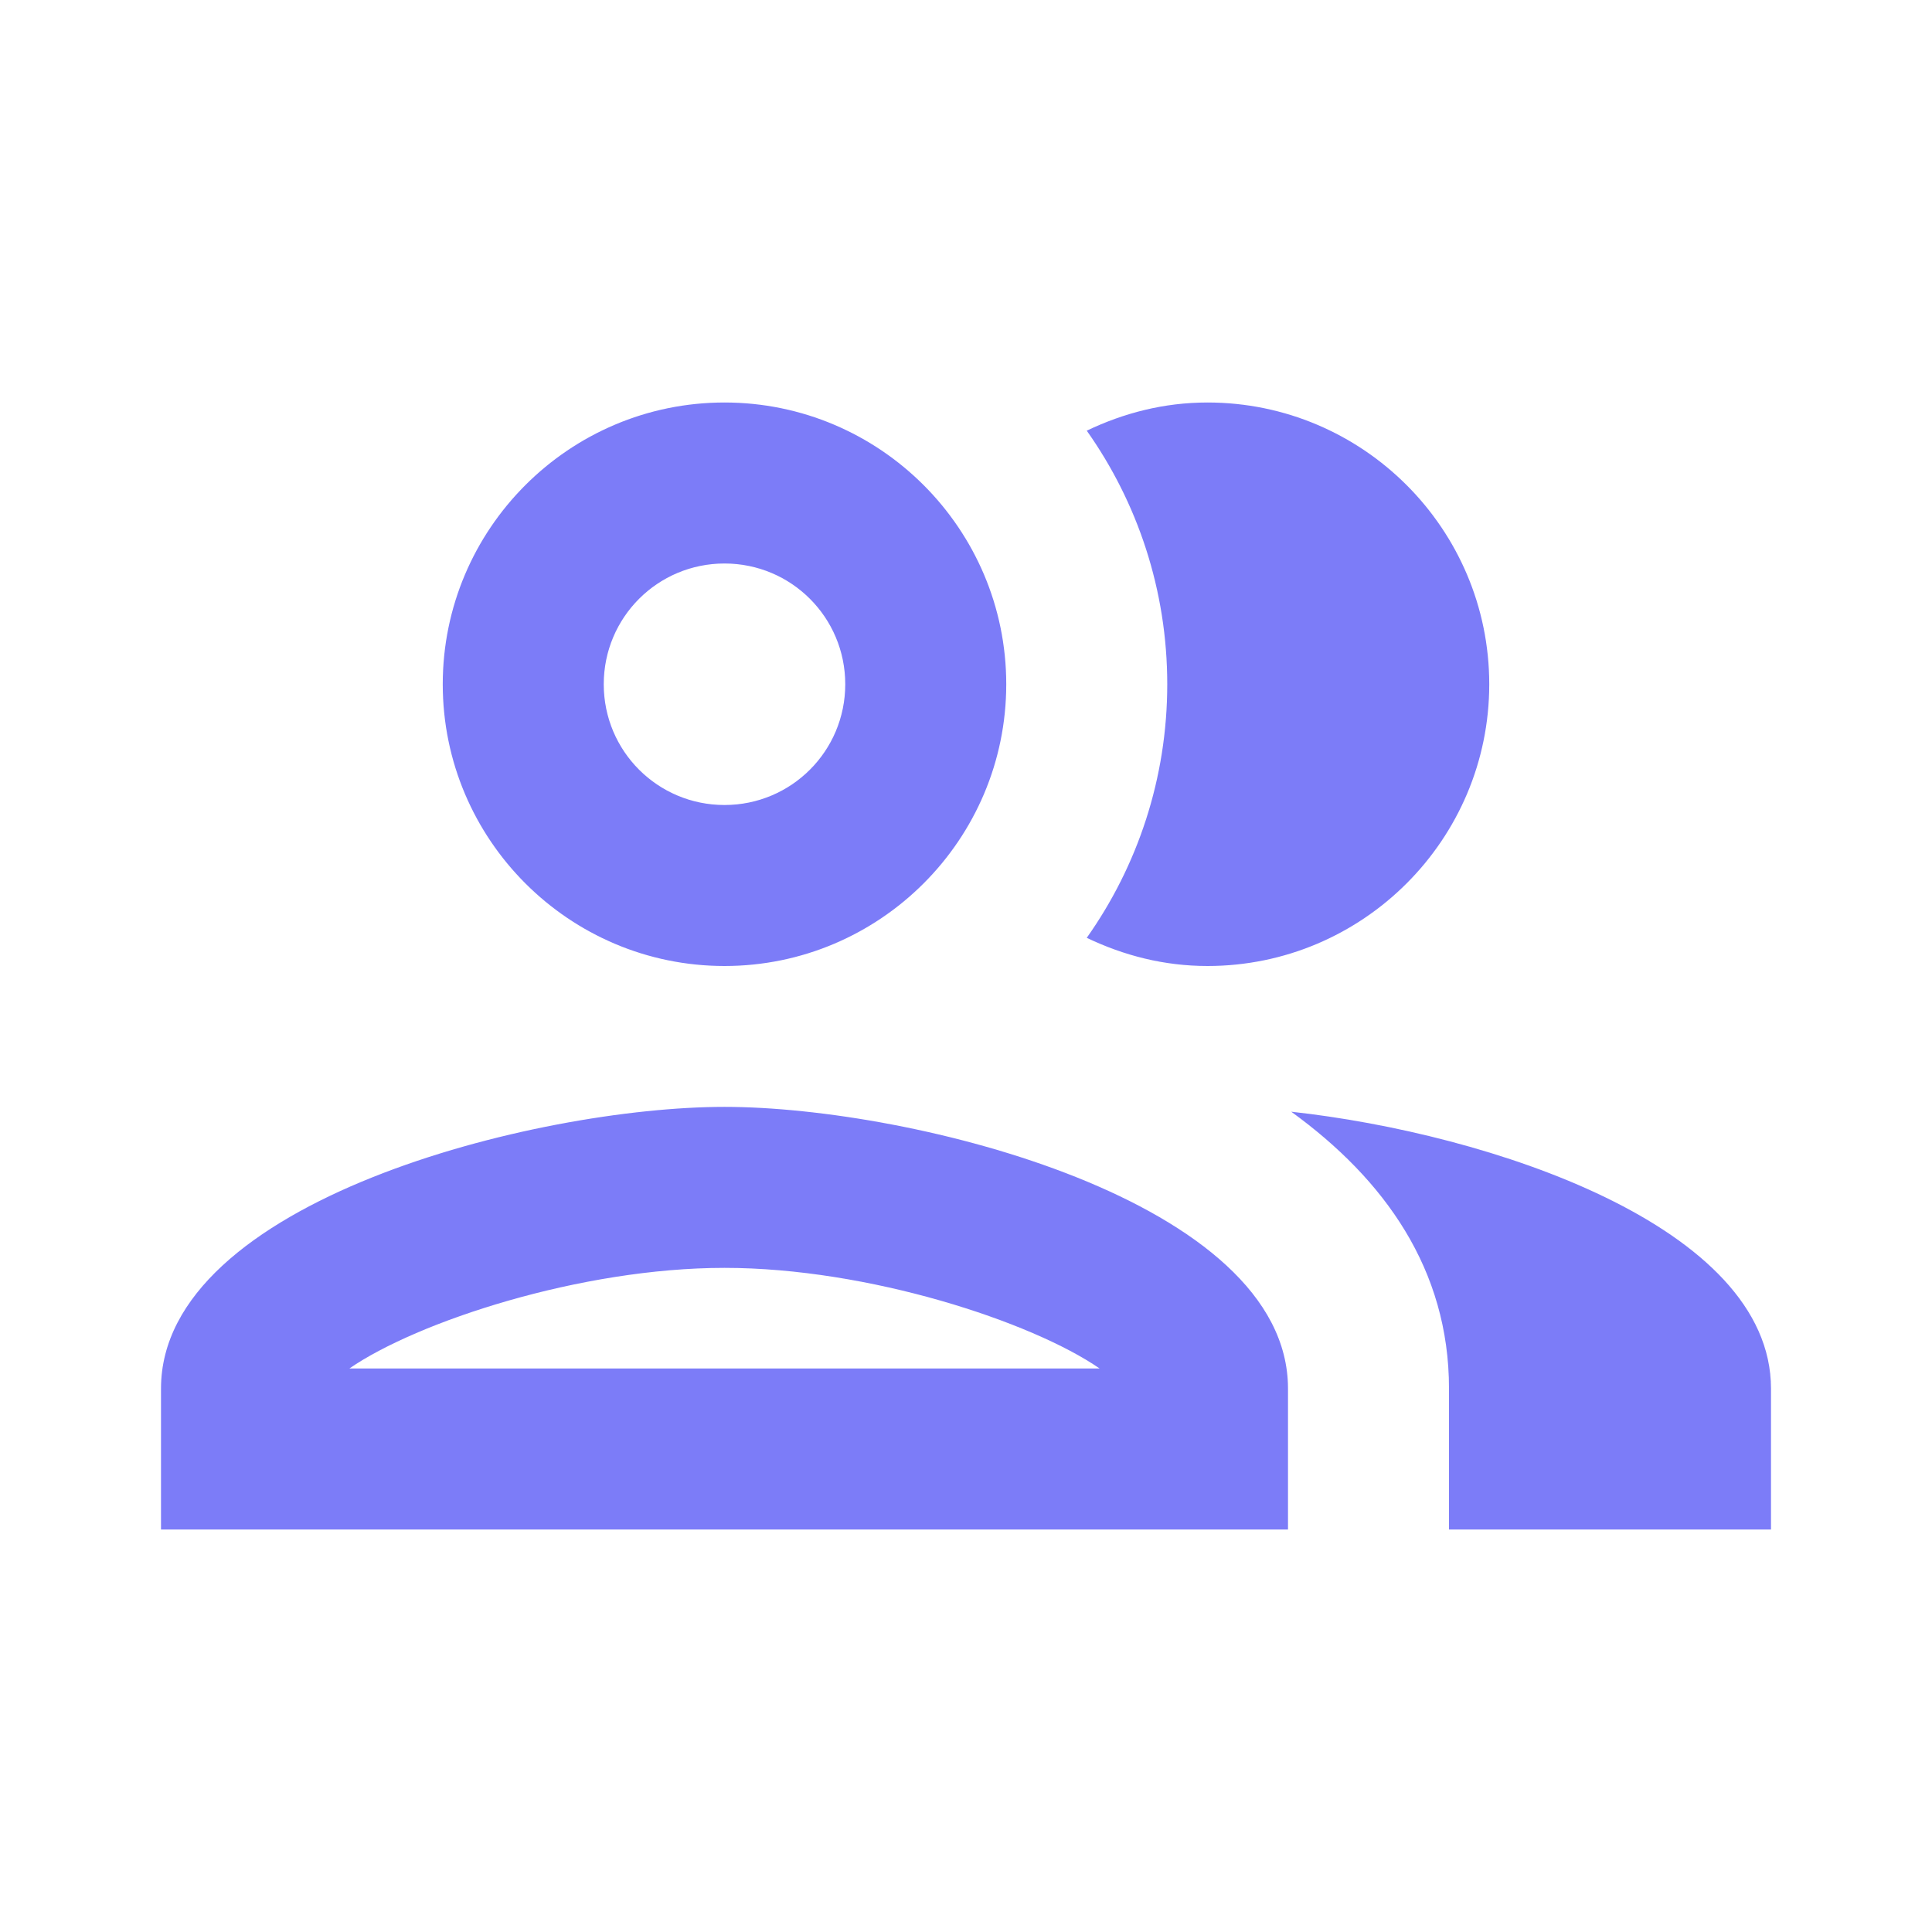
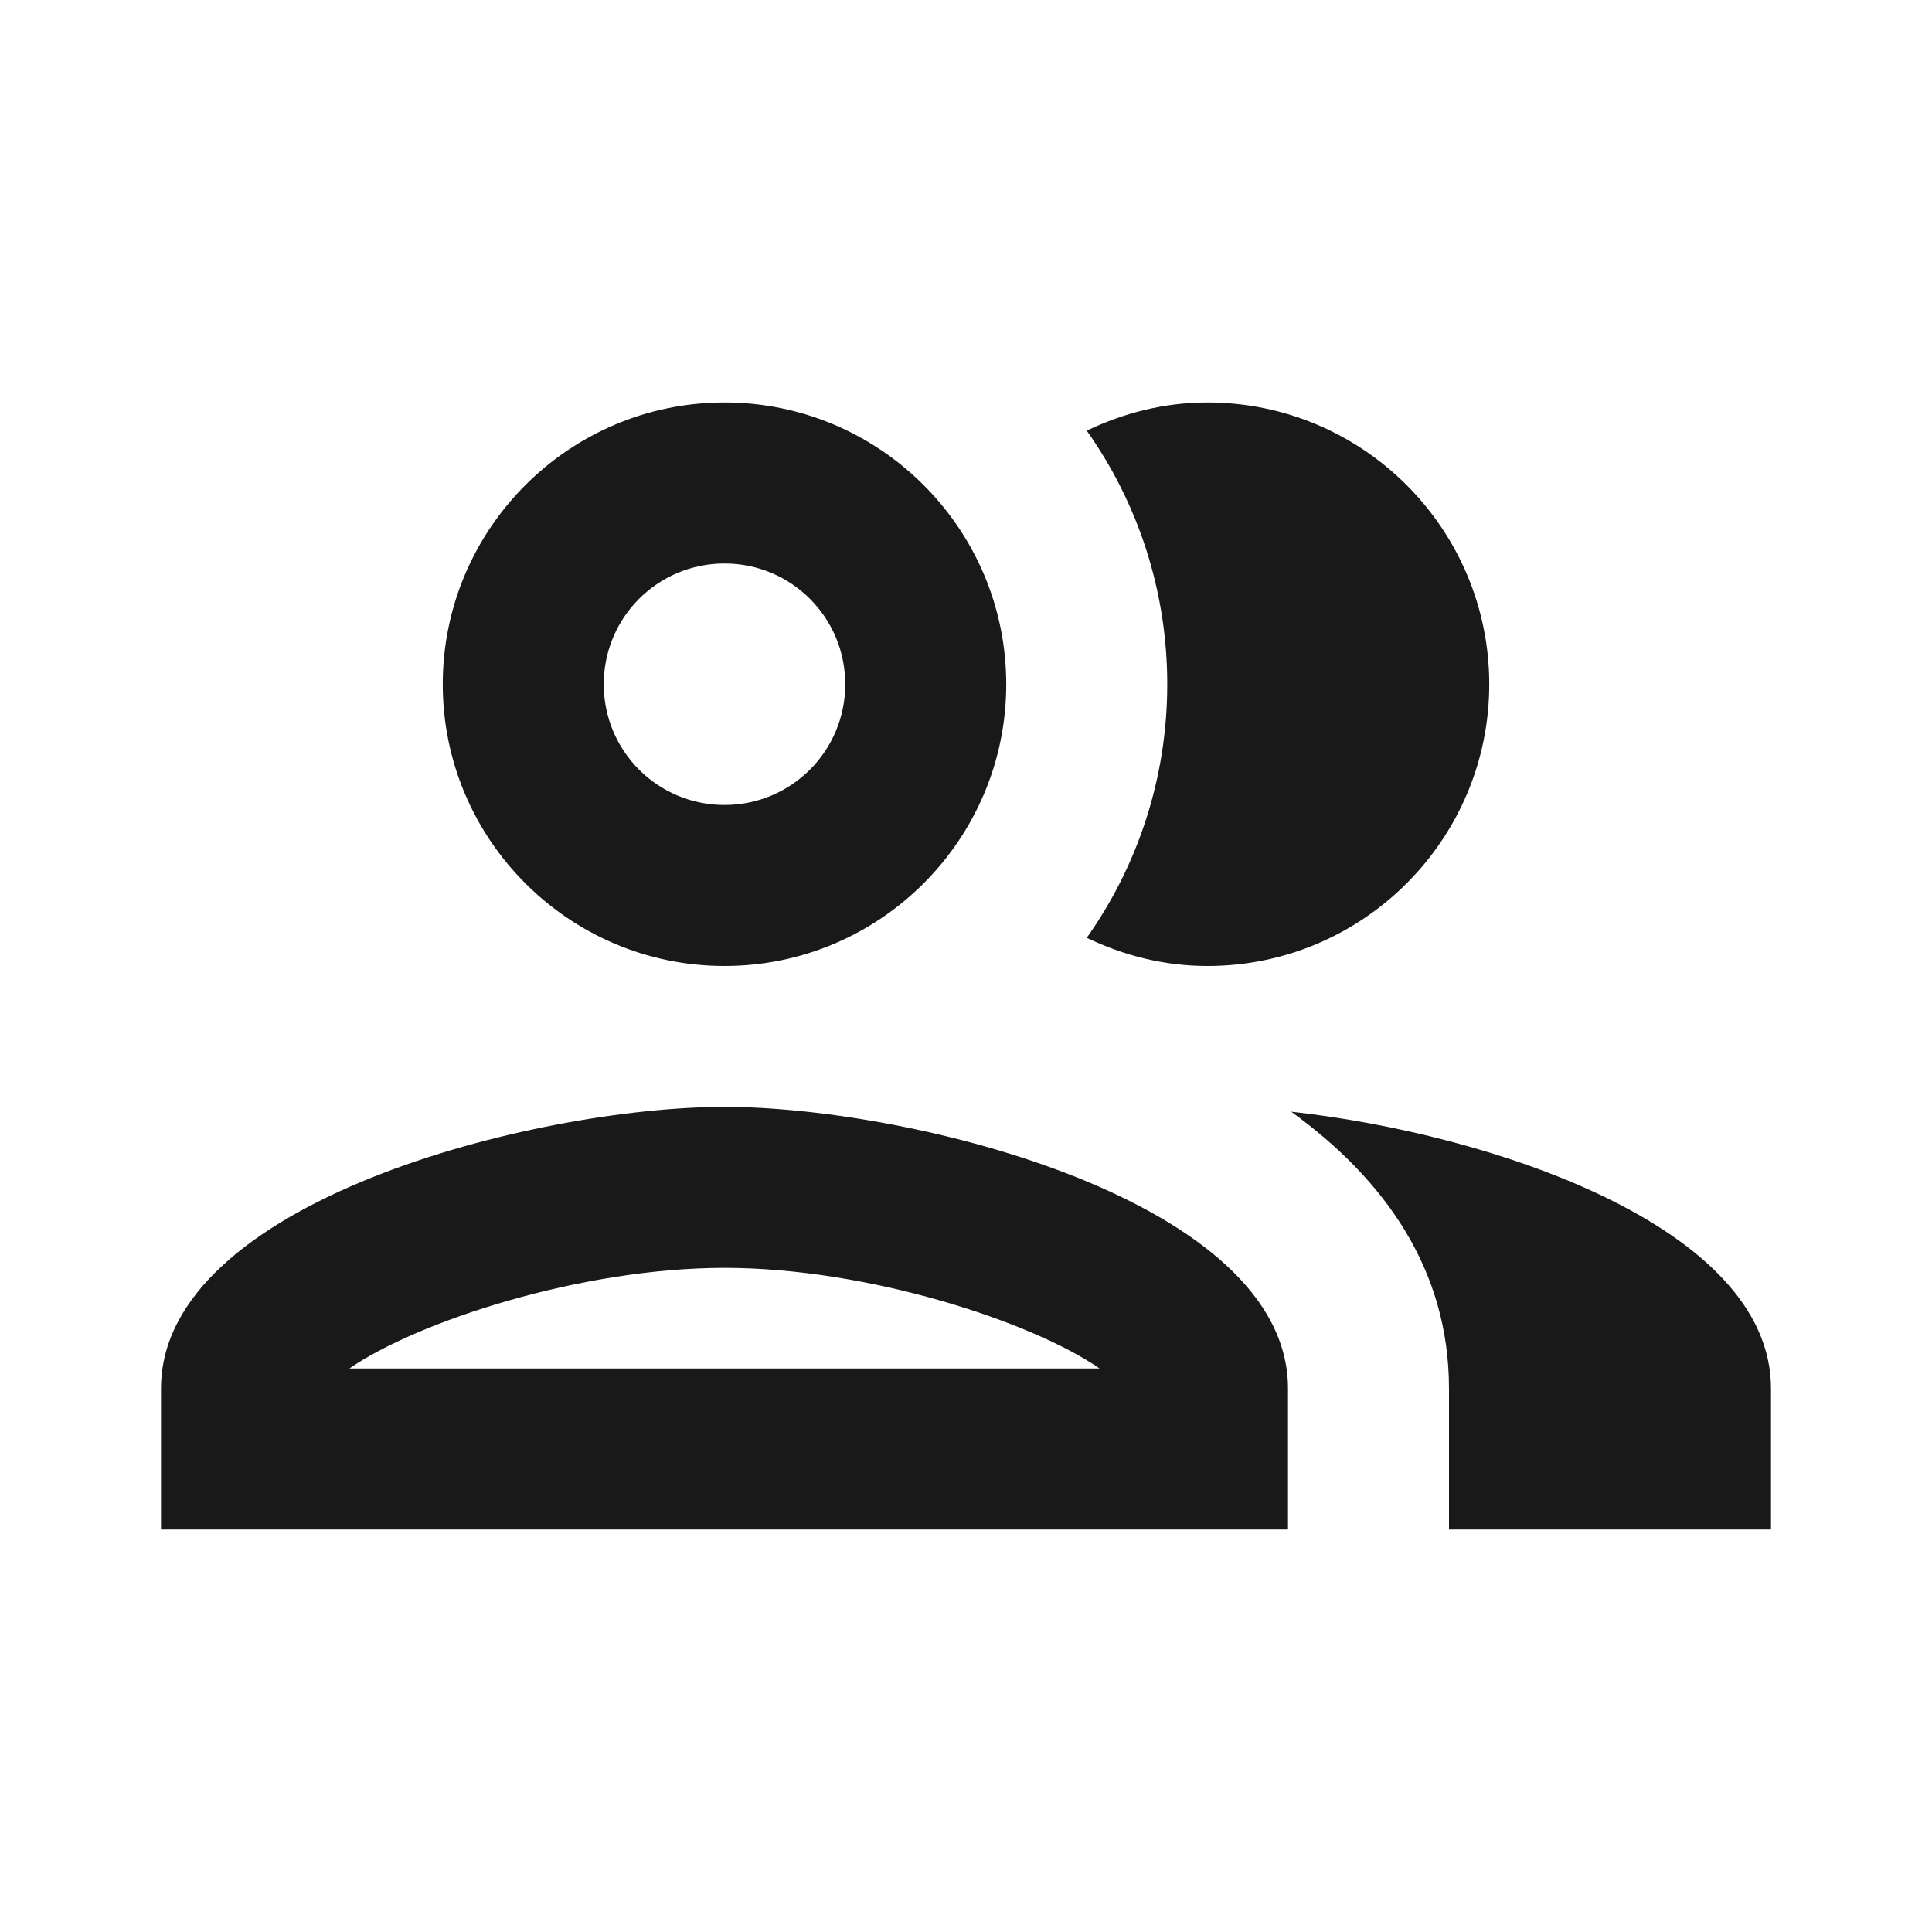
<svg xmlns="http://www.w3.org/2000/svg" width="24" height="24" viewBox="0 0 24 24" fill="none">
  <g opacity="0.9">
-     <path d="M9 13.75C6.66 13.75 2 14.92 2 17.25V19H16V17.25C16 14.92 11.34 13.75 9 13.75ZM4.34 17C5.18 16.42 7.21 15.75 9 15.75C10.79 15.75 12.82 16.42 13.66 17H4.34ZM9 12C10.93 12 12.5 10.43 12.5 8.5C12.5 6.57 10.93 5 9 5C7.07 5 5.5 6.57 5.5 8.5C5.5 10.43 7.07 12 9 12ZM9 7C9.83 7 10.5 7.67 10.5 8.5C10.5 9.33 9.83 10 9 10C8.17 10 7.5 9.33 7.5 8.5C7.5 7.67 8.17 7 9 7ZM16.04 13.81C17.2 14.65 18 15.77 18 17.25V19H22V17.25C22 15.23 18.5 14.08 16.04 13.81ZM15 12C16.93 12 18.5 10.43 18.5 8.5C18.5 6.57 16.93 5 15 5C14.46 5 13.96 5.13 13.5 5.35C14.13 6.24 14.5 7.33 14.5 8.5C14.5 9.67 14.13 10.76 13.5 11.65C13.96 11.87 14.46 12 15 12Z" fill="#6E6EF7" />
+     <path d="M9 13.75C6.66 13.75 2 14.92 2 17.25V19H16V17.25C16 14.92 11.34 13.75 9 13.75ZM4.34 17C5.18 16.42 7.21 15.75 9 15.75C10.79 15.75 12.82 16.42 13.66 17H4.34ZM9 12C10.93 12 12.5 10.43 12.5 8.5C12.5 6.57 10.93 5 9 5C7.07 5 5.5 6.57 5.5 8.5C5.5 10.43 7.07 12 9 12ZM9 7C9.83 7 10.5 7.67 10.5 8.5C10.5 9.33 9.83 10 9 10C8.17 10 7.5 9.33 7.5 8.5C7.5 7.67 8.17 7 9 7ZM16.04 13.81C17.2 14.65 18 15.77 18 17.25V19H22V17.25C22 15.23 18.5 14.08 16.04 13.81ZM15 12C16.93 12 18.5 10.43 18.5 8.5C18.5 6.57 16.93 5 15 5C14.46 5 13.96 5.13 13.5 5.35C14.13 6.24 14.5 7.33 14.5 8.5C14.5 9.67 14.13 10.76 13.5 11.65C13.96 11.87 14.46 12 15 12Z" fill="currentColor" />
  </g>
</svg>
